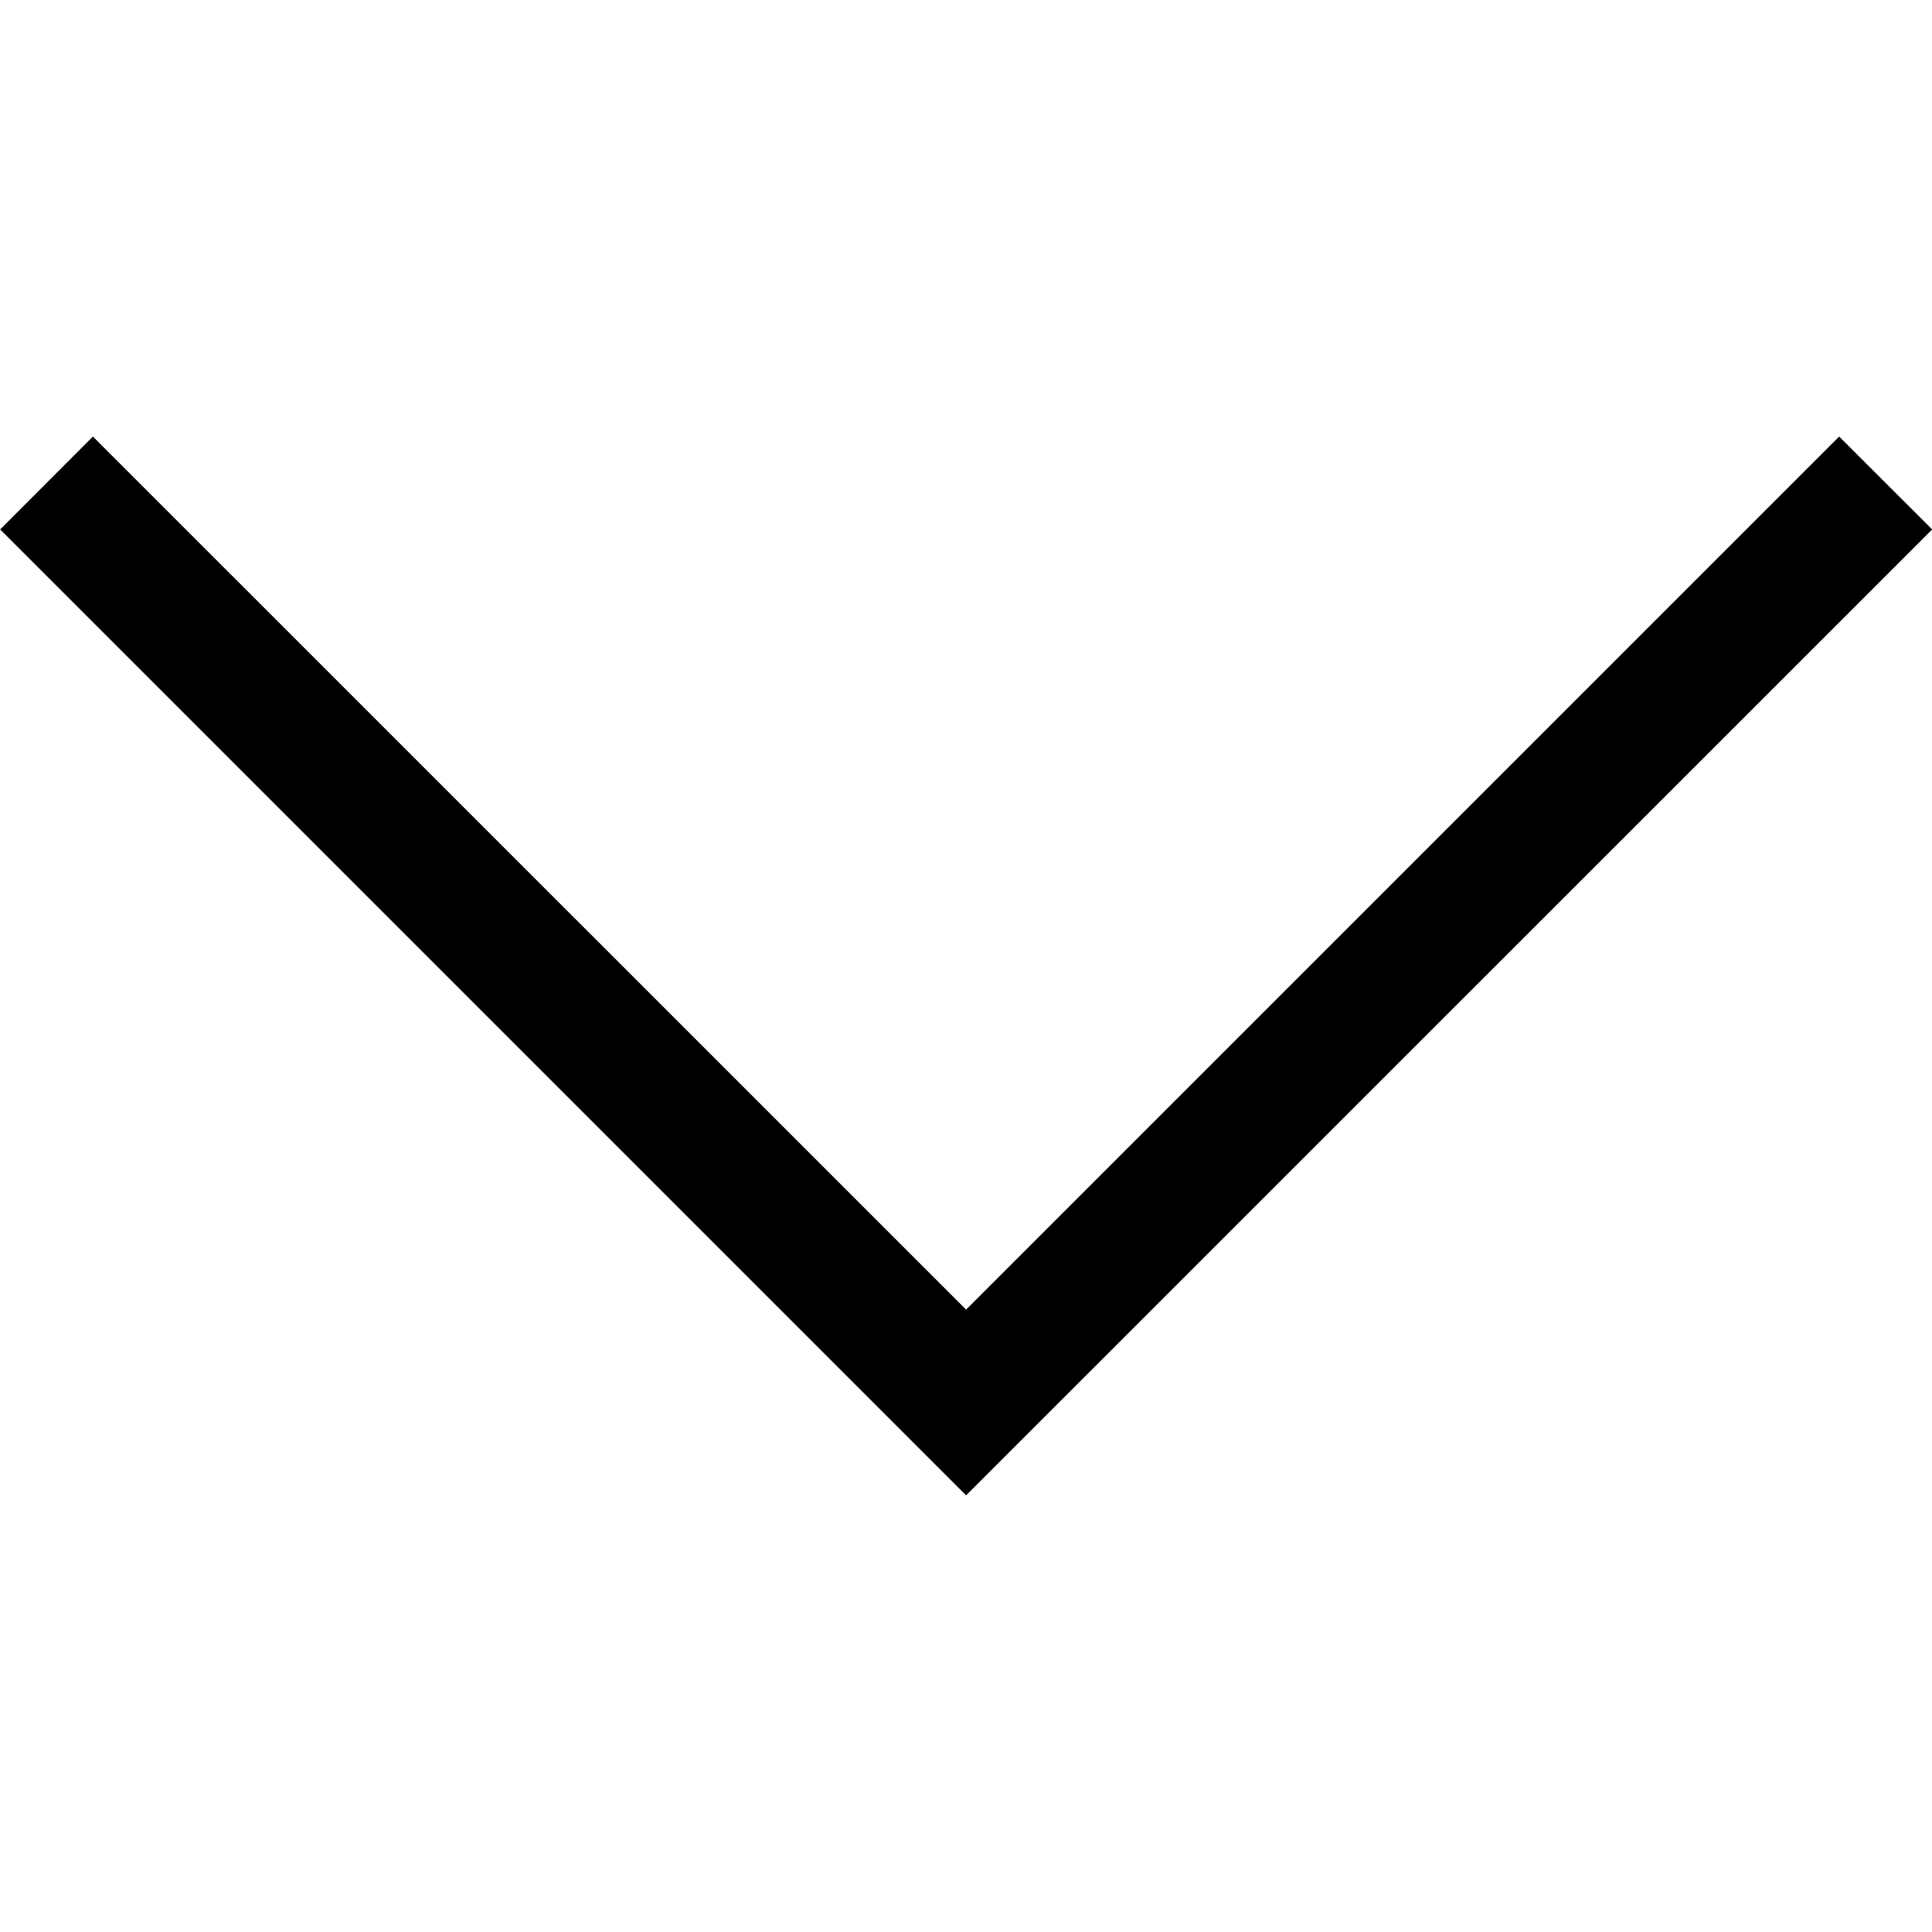
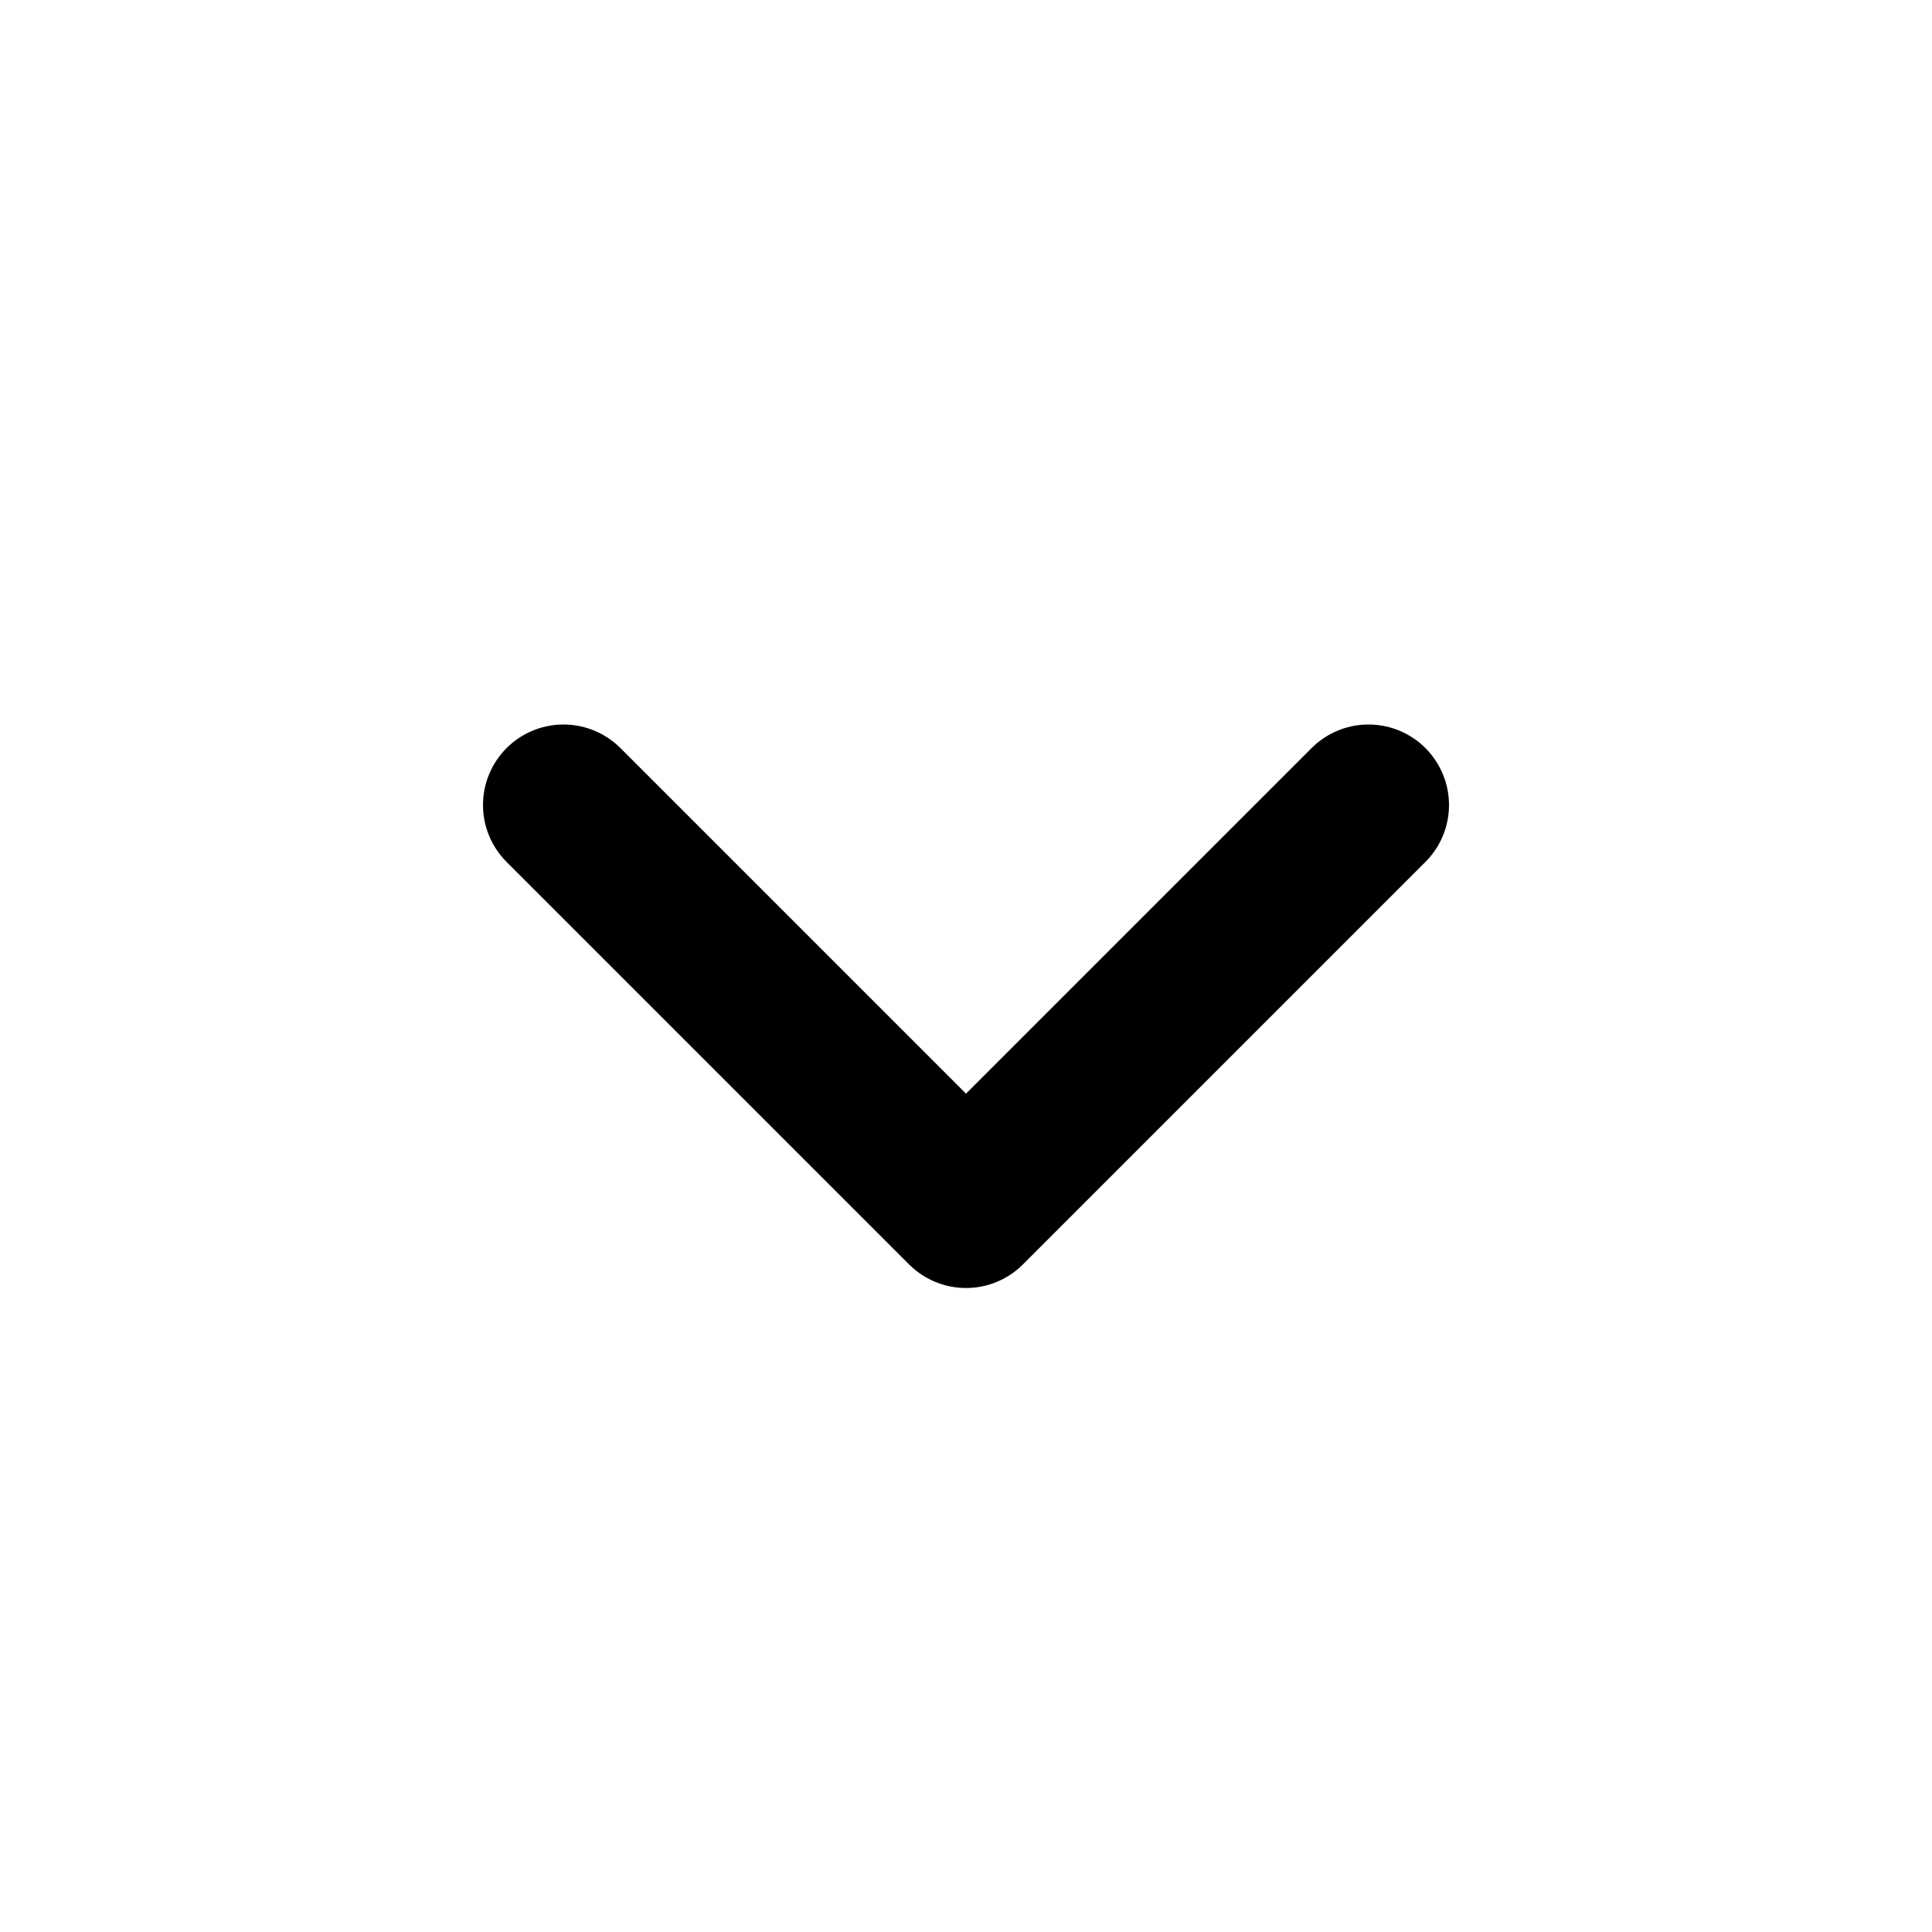
- <svg xmlns="http://www.w3.org/2000/svg" fill="#000000" width="800px" height="800px" viewBox="0 0 1920 1920">
-   <path d="m.153 526.146 92.168-92.299 867.767 867.636 867.636-867.636 92.429 92.299-960.065 959.935z" fill-rule="evenodd" />
+ <svg xmlns="http://www.w3.org/2000/svg" width="24" height="24" viewBox="0 0 24 24" fill="none">
+   <path d="M7 10L12 15L17 10" stroke="currentColor" stroke-width="2" stroke-linecap="round" stroke-linejoin="round" />
</svg>
